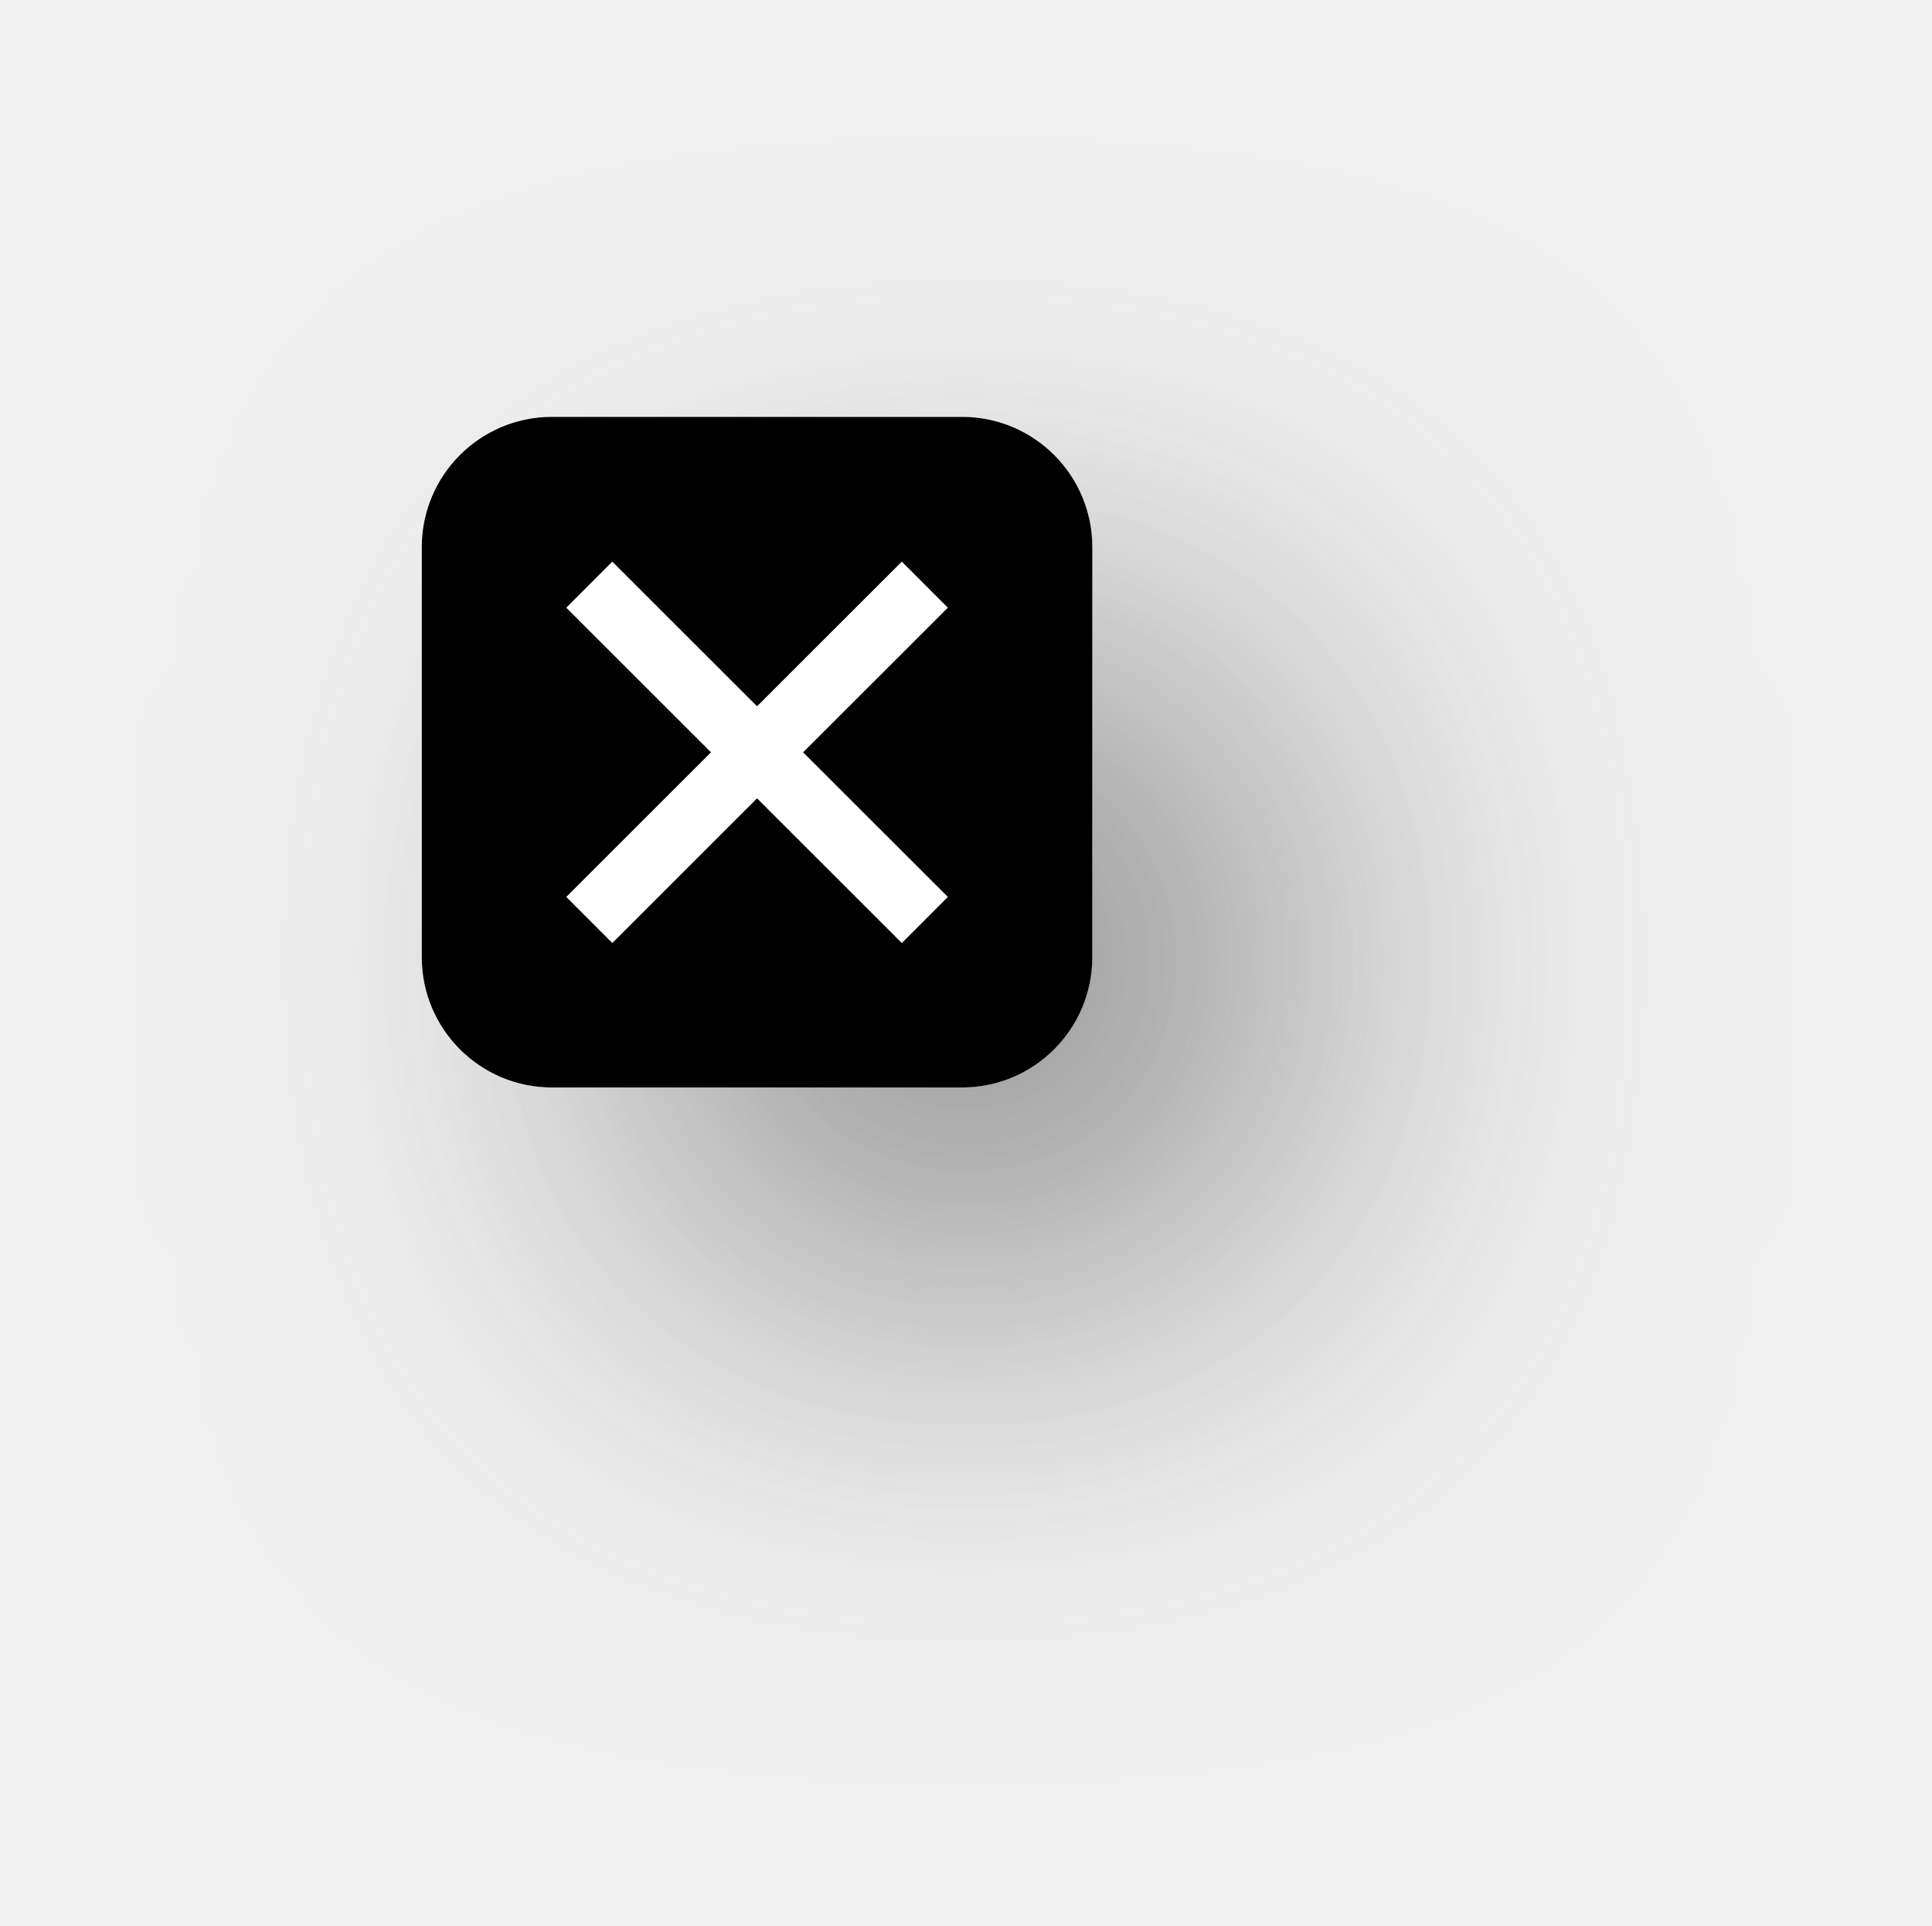
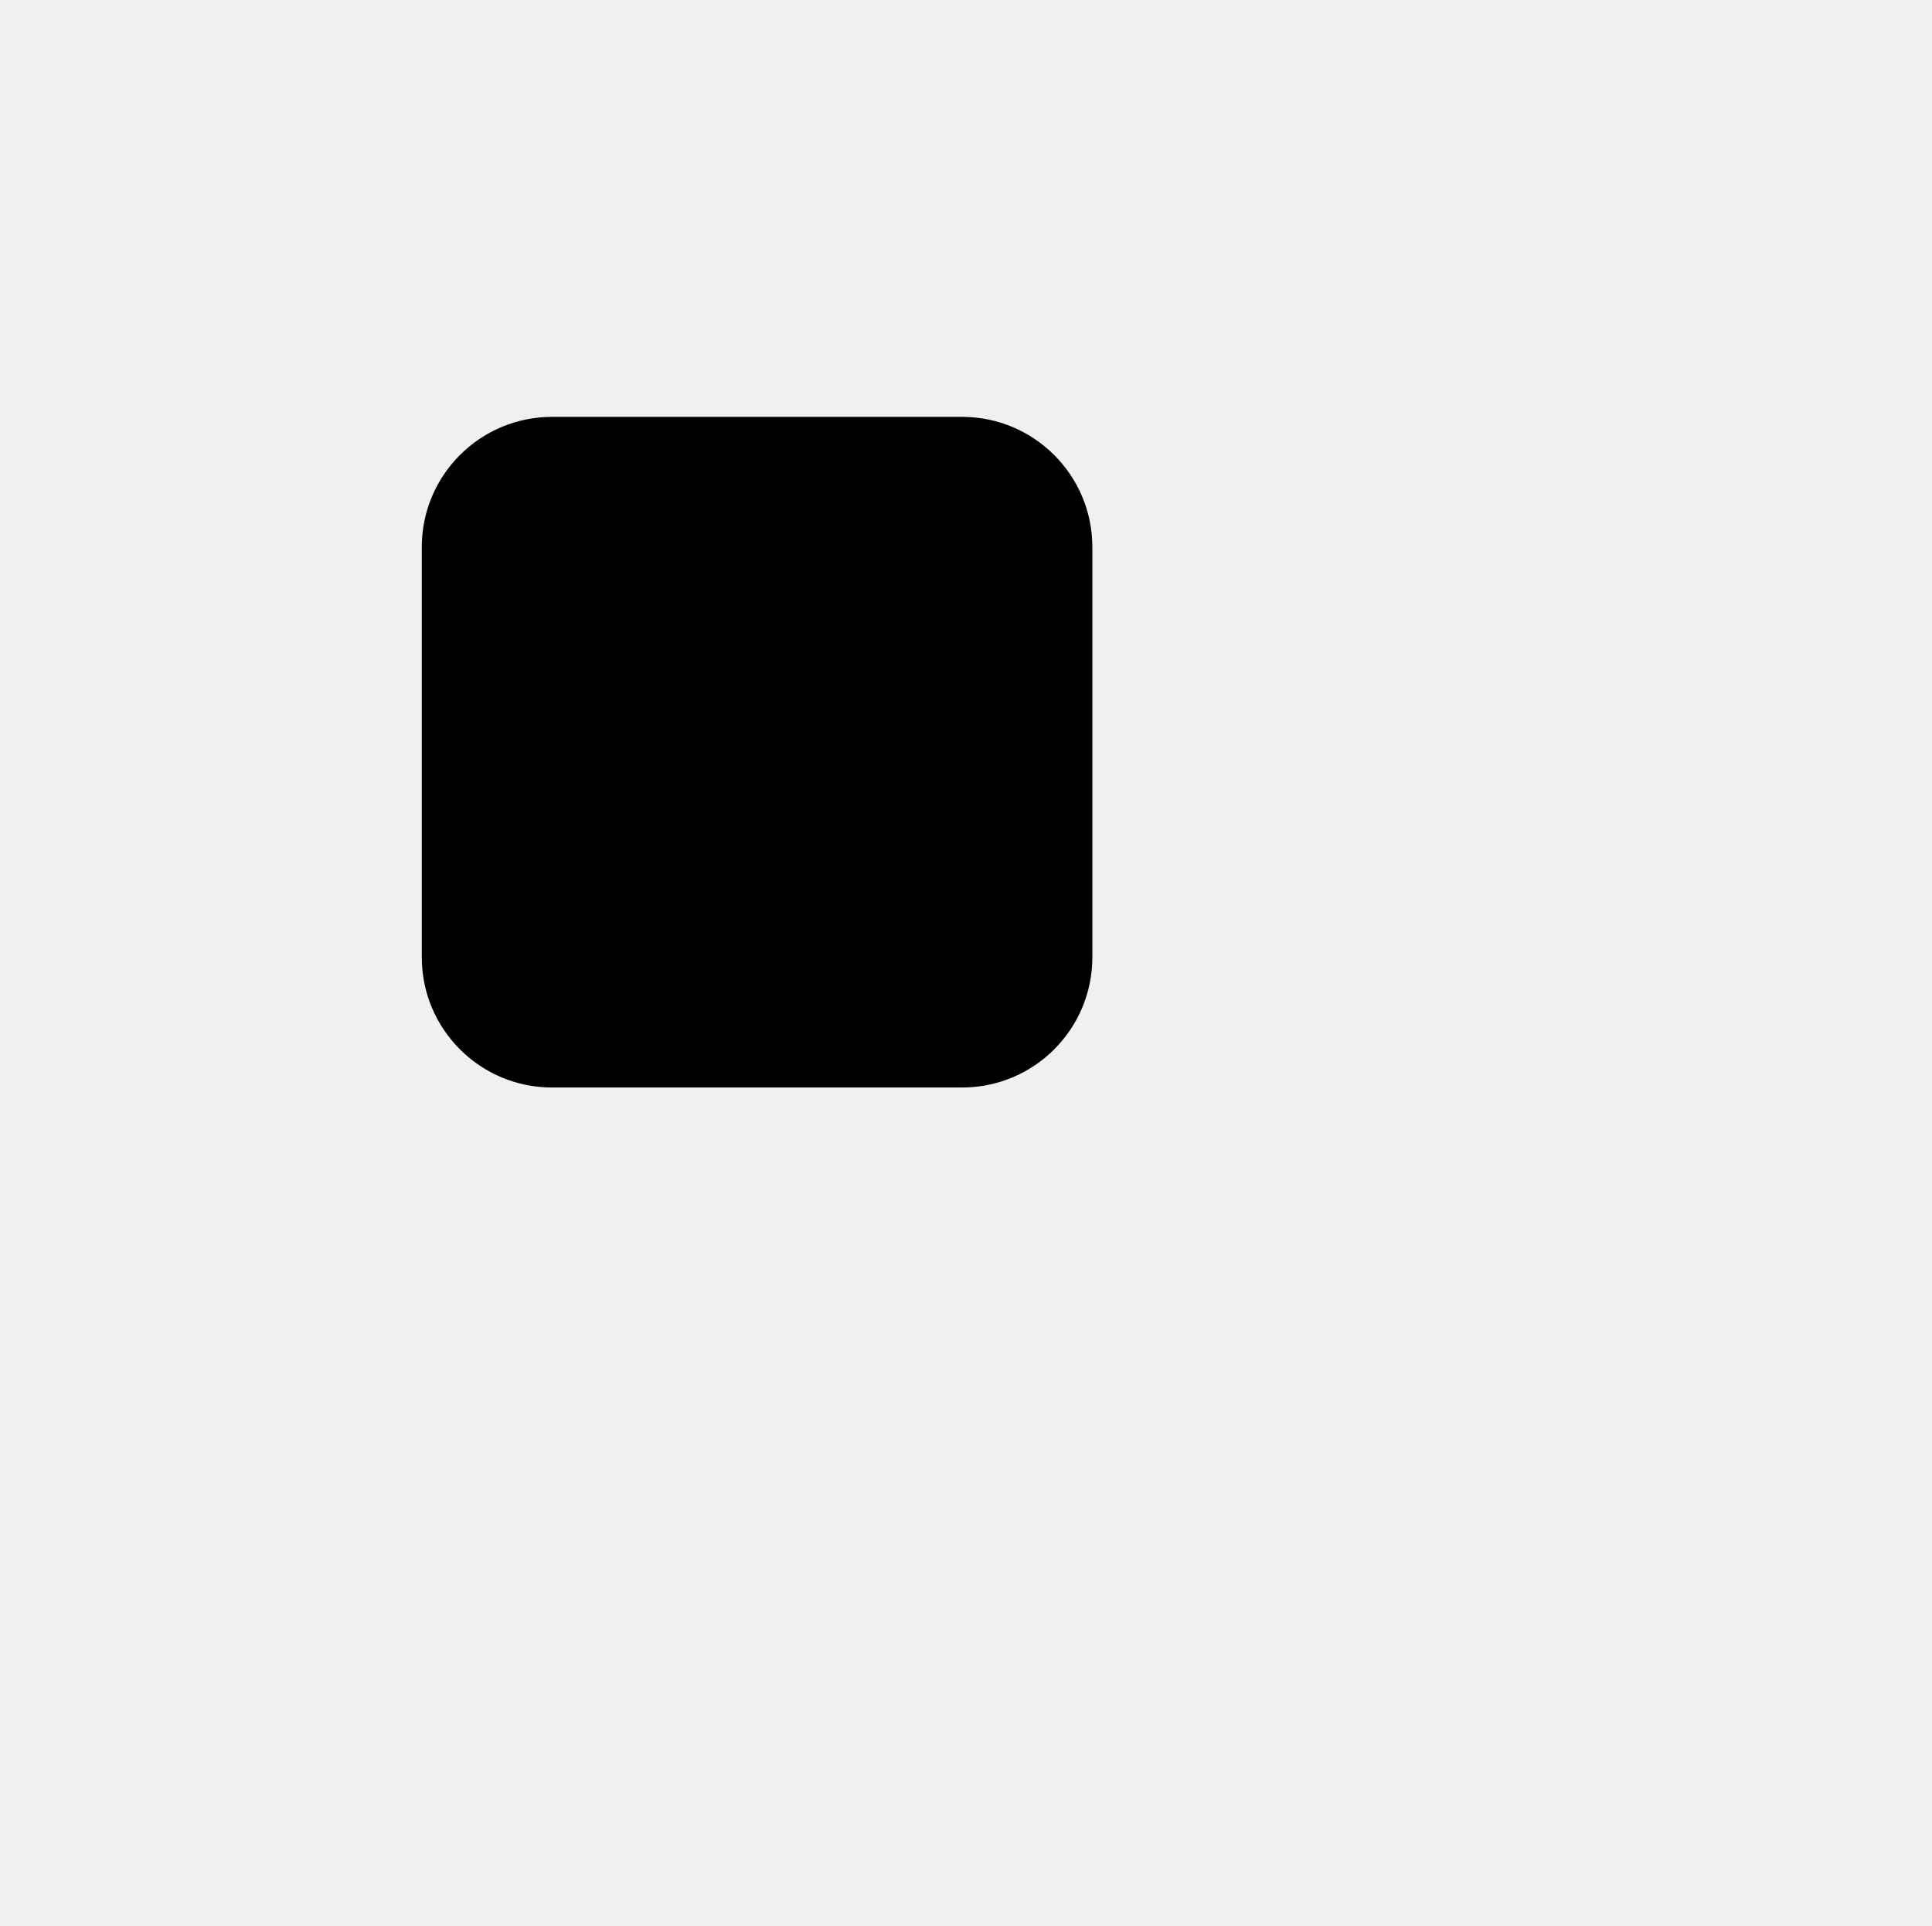
<svg xmlns="http://www.w3.org/2000/svg" id="a" viewBox="0 0 74.16 73.92">
  <defs>
-     <style>.d{filter:url(#b);}.e{fill:none;stroke:#fff;stroke-miterlimit:10;stroke-width:2.5px;}</style>
-     <filter id="b" filterUnits="userSpaceOnUse">
-       <feOffset dx="8" dy="8" />
-       <feGaussianBlur result="c" stdDeviation="8" />
-       <feFlood flood-color="#888" flood-opacity=".88" />
-       <feComposite in2="c" operator="in" />
-       <feComposite in="SourceGraphic" />
-     </filter>
-   </defs>
+         
+         
+     </defs>
  <rect class="d" x="16.19" y="16" width="25.74" height="25.74" rx="5" ry="5" />
  <line class="e" x1="22.62" y1="22.44" x2="35.5" y2="35.31" />
  <line class="e" x1="35.5" y1="22.44" x2="22.62" y2="35.31" />
</svg>
